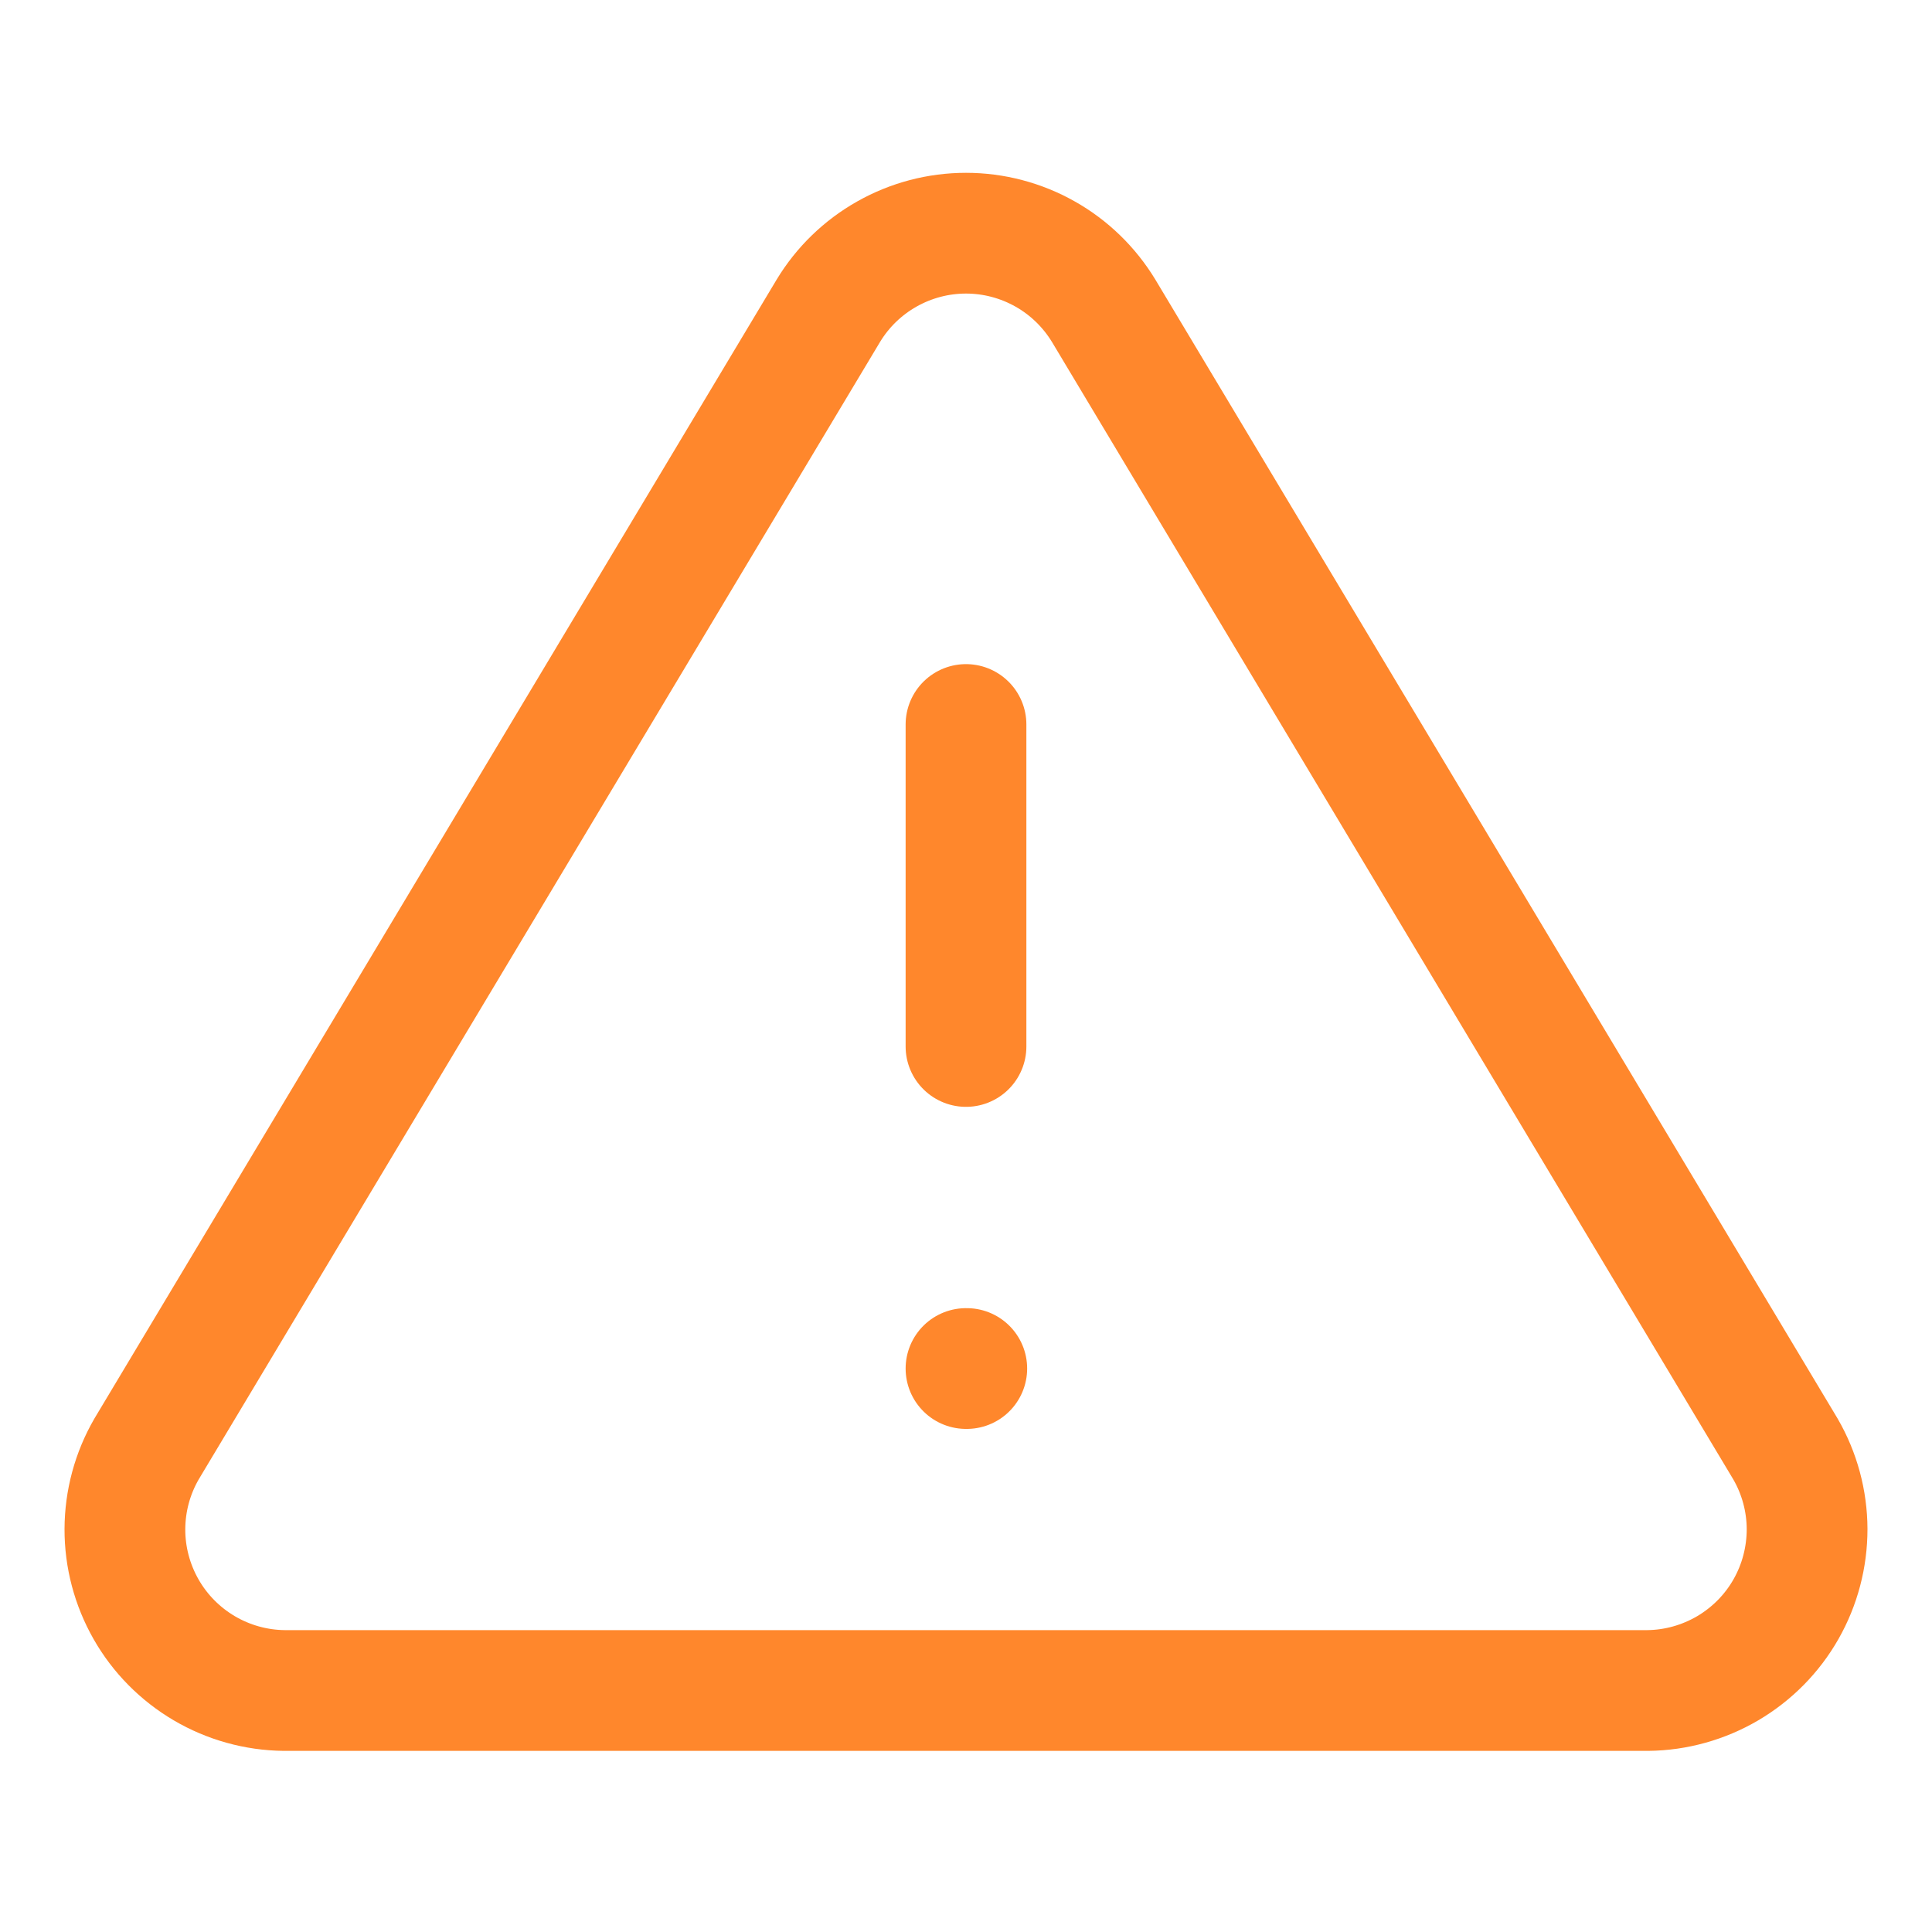
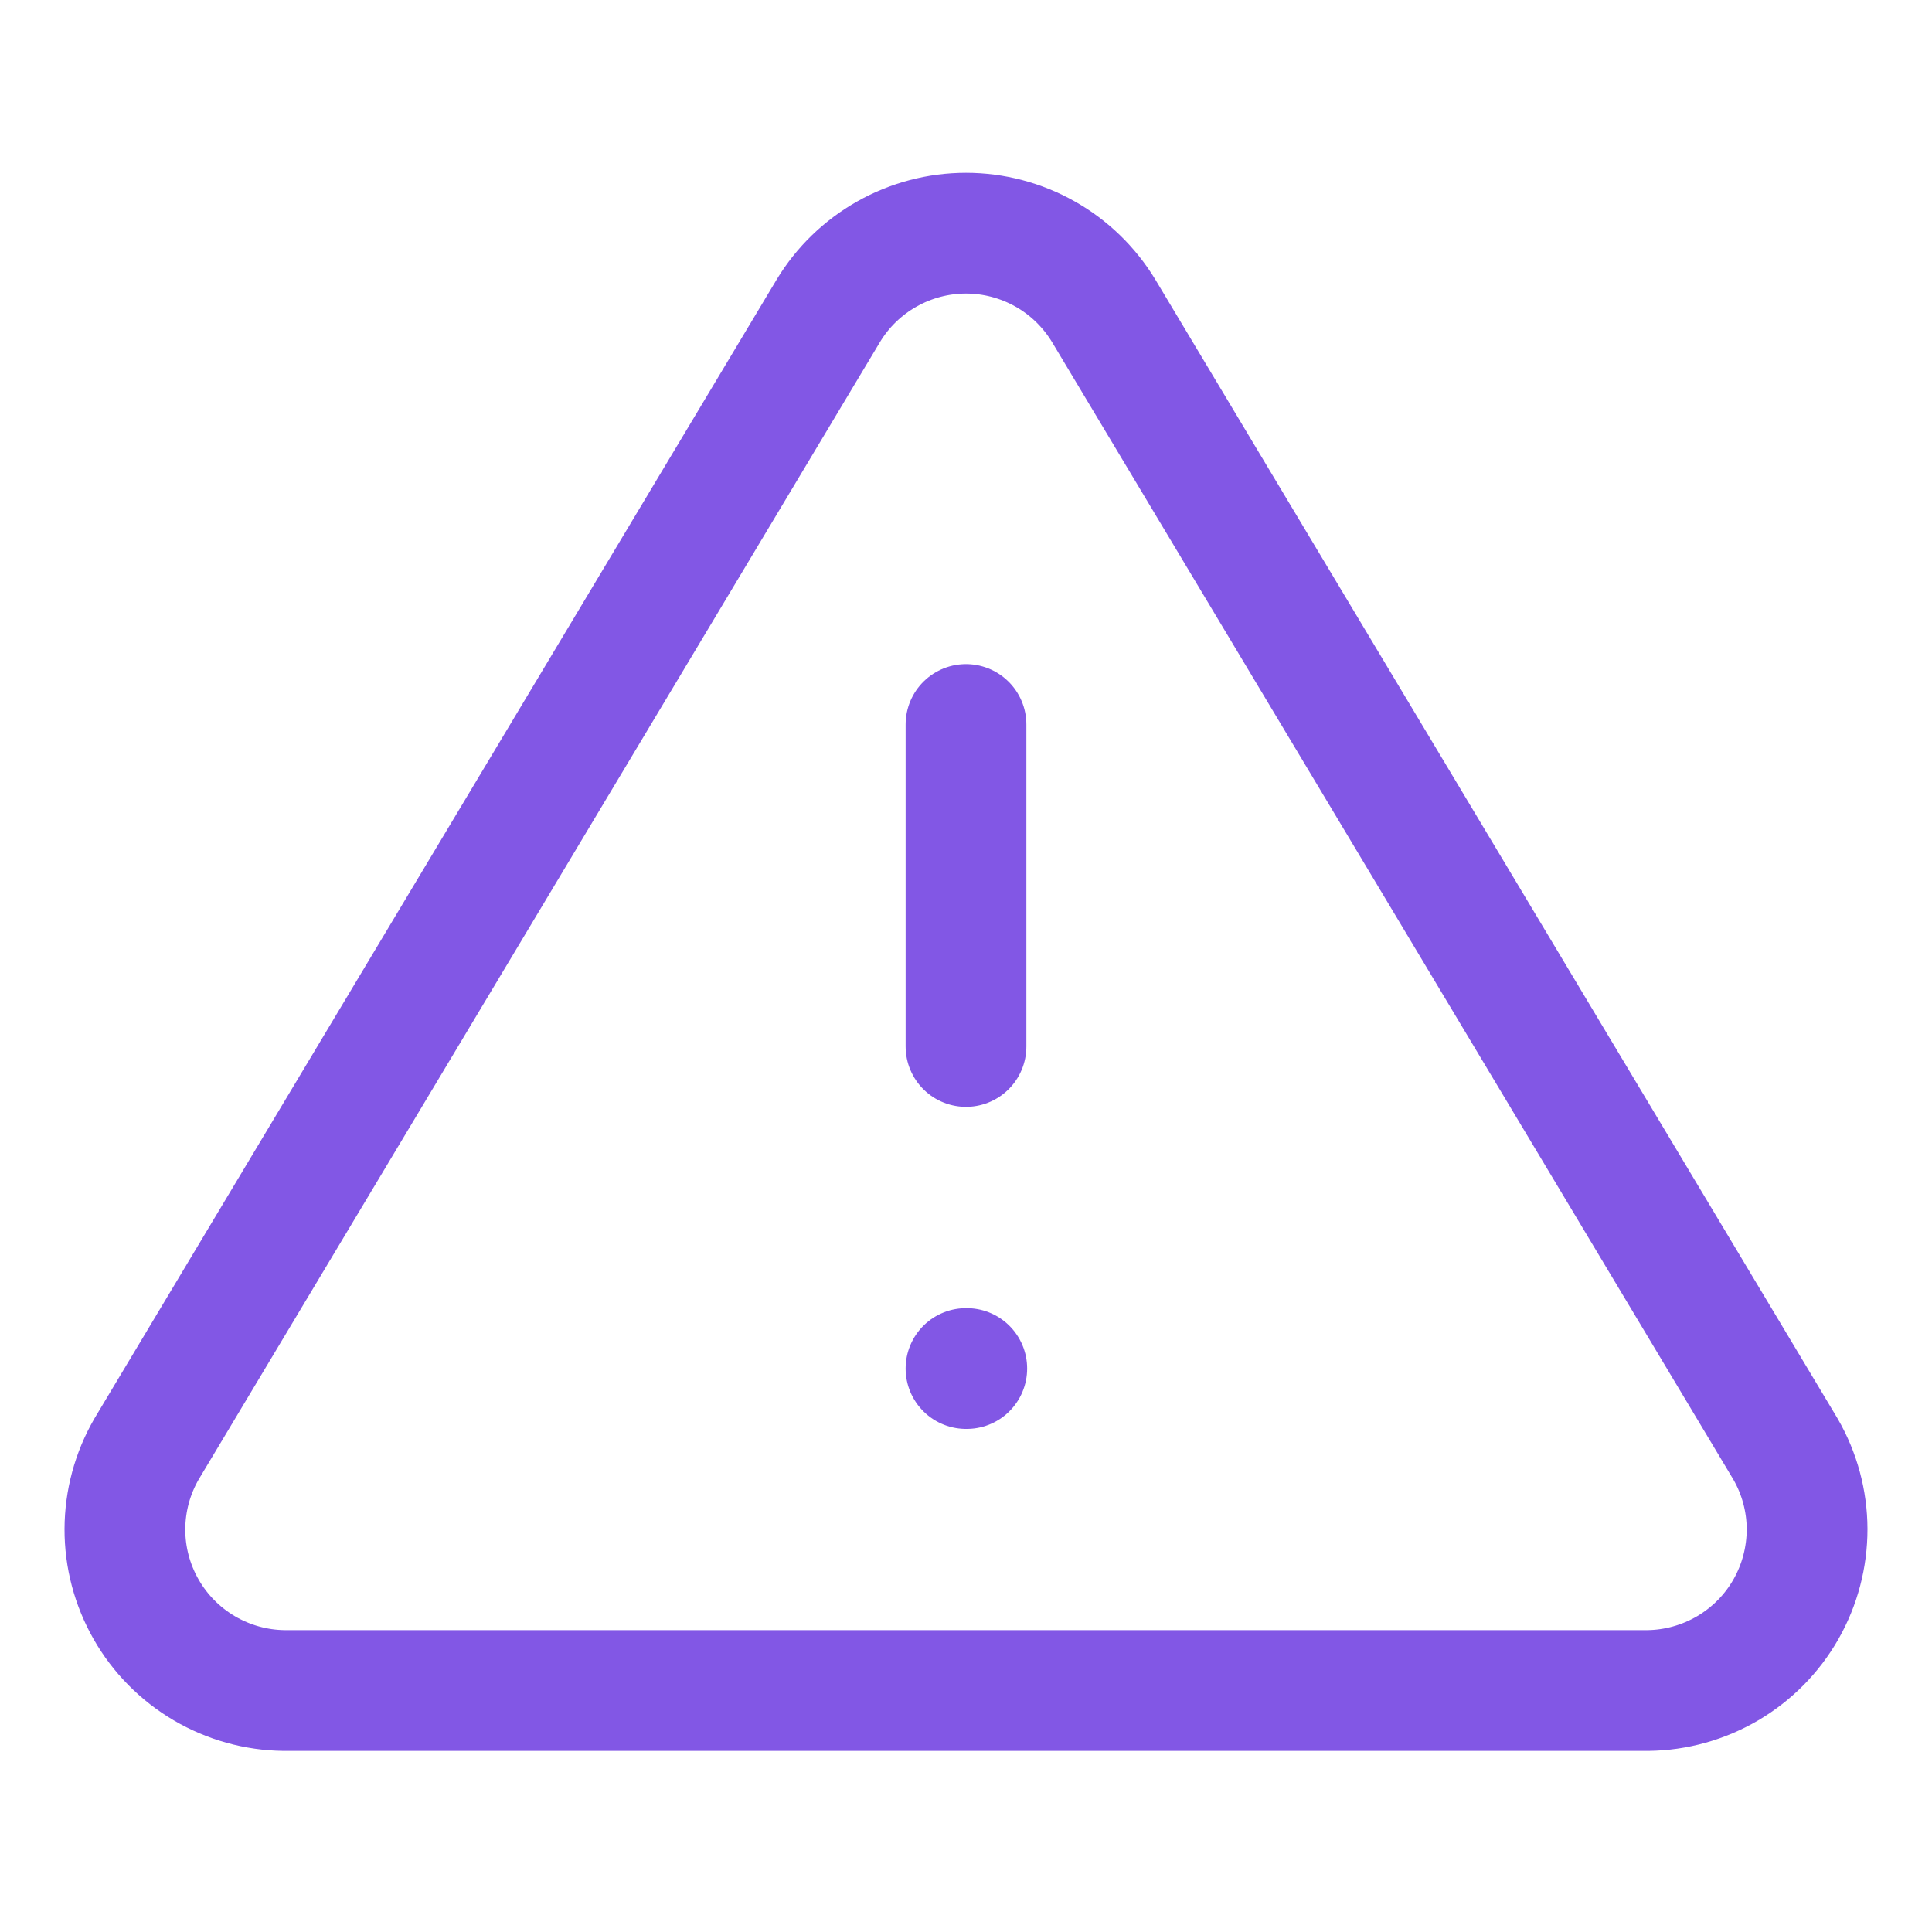
<svg xmlns="http://www.w3.org/2000/svg" width="20" height="20" viewBox="0 0 20 20" fill="none">
-   <path d="M8.575 3.217L1.517 15C1.371 15.252 1.294 15.538 1.293 15.829C1.292 16.12 1.368 16.406 1.512 16.659C1.656 16.912 1.864 17.122 2.115 17.27C2.365 17.417 2.651 17.497 2.942 17.5H17.058C17.349 17.497 17.634 17.417 17.885 17.27C18.136 17.122 18.344 16.912 18.488 16.659C18.632 16.406 18.707 16.12 18.707 15.829C18.706 15.538 18.629 15.252 18.483 15L11.425 3.217C11.276 2.972 11.067 2.769 10.818 2.629C10.568 2.488 10.286 2.414 10 2.414C9.713 2.414 9.432 2.488 9.182 2.629C8.933 2.769 8.723 2.972 8.575 3.217V3.217Z" stroke="#FF872C" stroke-width="1.25" stroke-linecap="round" stroke-linejoin="round" />
-   <path d="M10 7.5V10.833" stroke="#FF872C" stroke-width="1.25" stroke-linecap="round" stroke-linejoin="round" />
-   <path d="M10 14.167H10.008" stroke="#FF872C" stroke-width="1.25" stroke-linecap="round" stroke-linejoin="round" />
+   <path d="M8.575 3.217L1.517 15C1.371 15.252 1.294 15.538 1.293 15.829C1.292 16.12 1.368 16.406 1.512 16.659C1.656 16.912 1.864 17.122 2.115 17.27C2.365 17.417 2.651 17.497 2.942 17.5H17.058C17.349 17.497 17.634 17.417 17.885 17.27C18.136 17.122 18.344 16.912 18.488 16.659C18.632 16.406 18.707 16.12 18.707 15.829C18.706 15.538 18.629 15.252 18.483 15L11.425 3.217C11.276 2.972 11.067 2.769 10.818 2.629C10.568 2.488 10.286 2.414 10 2.414C9.713 2.414 9.432 2.488 9.182 2.629C8.933 2.769 8.723 2.972 8.575 3.217V3.217Z" stroke="#8257e5" stroke-width="1.25" stroke-linecap="round" stroke-linejoin="round" />
+   <path d="M10 7.5V10.833" stroke="#8257e5" stroke-width="1.25" stroke-linecap="round" stroke-linejoin="round" />
+   <path d="M10 14.167H10.008" stroke="#8257e5" stroke-width="1.25" stroke-linecap="round" stroke-linejoin="round" />
</svg>
